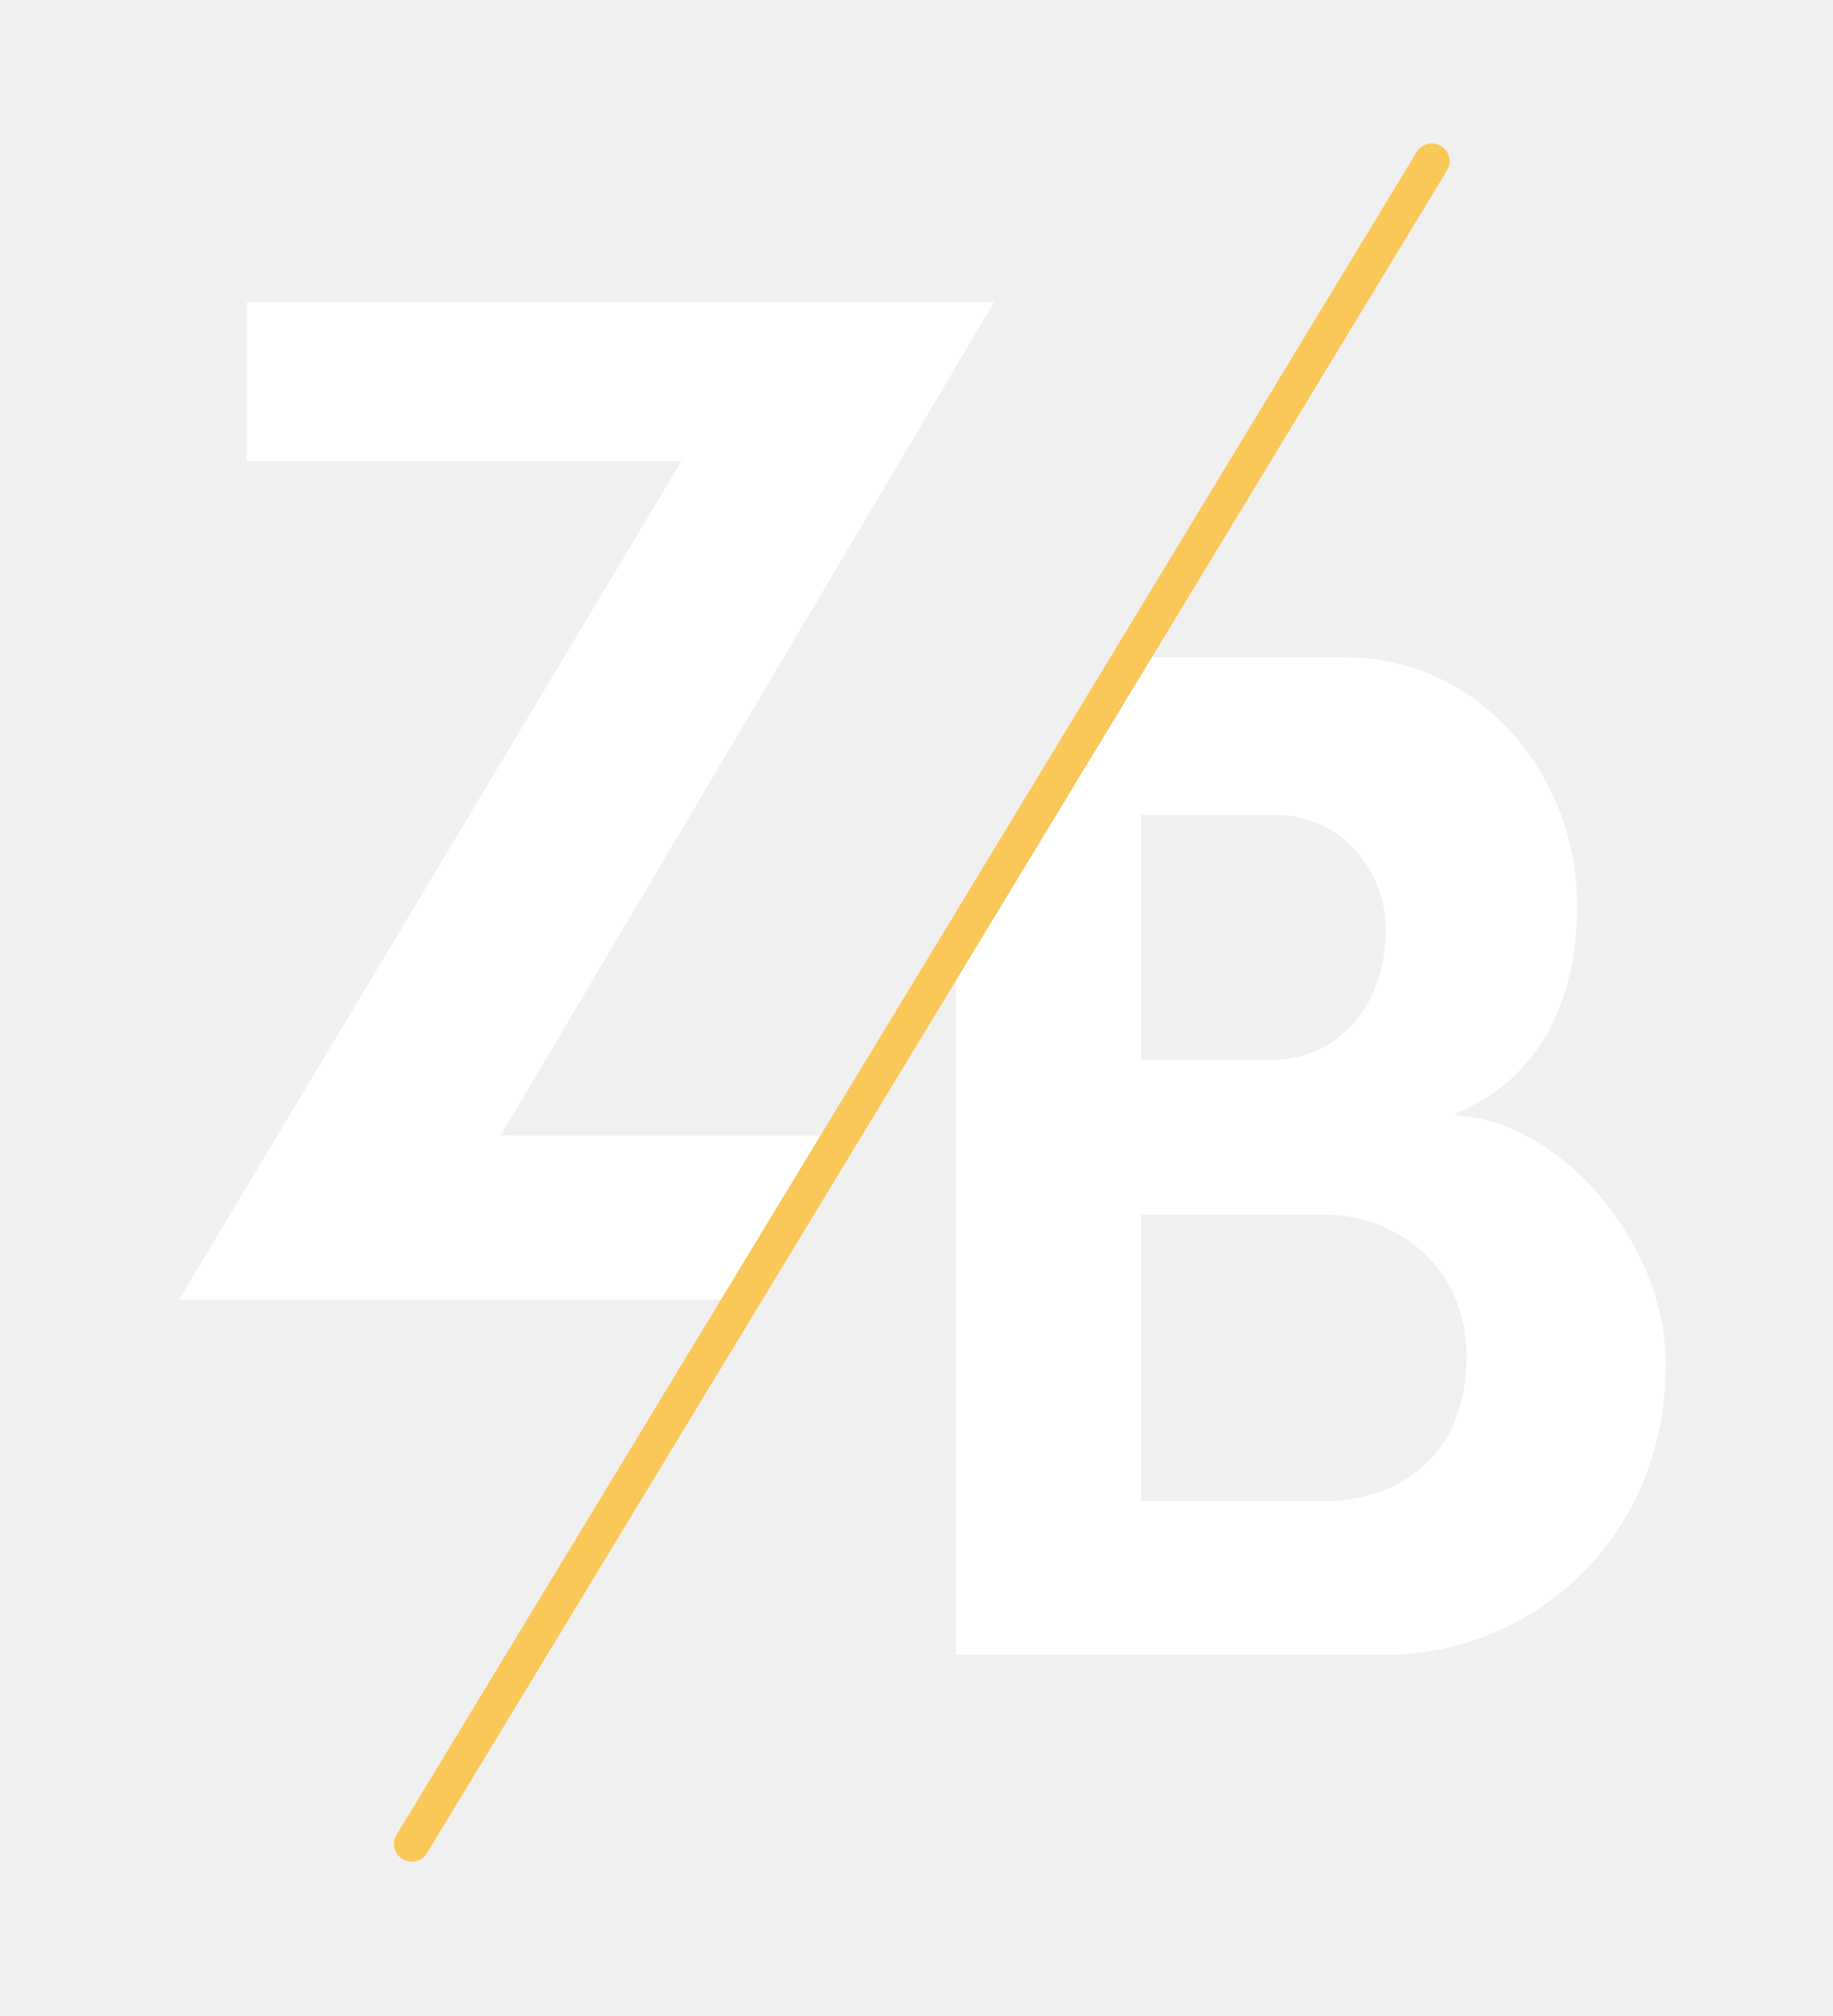
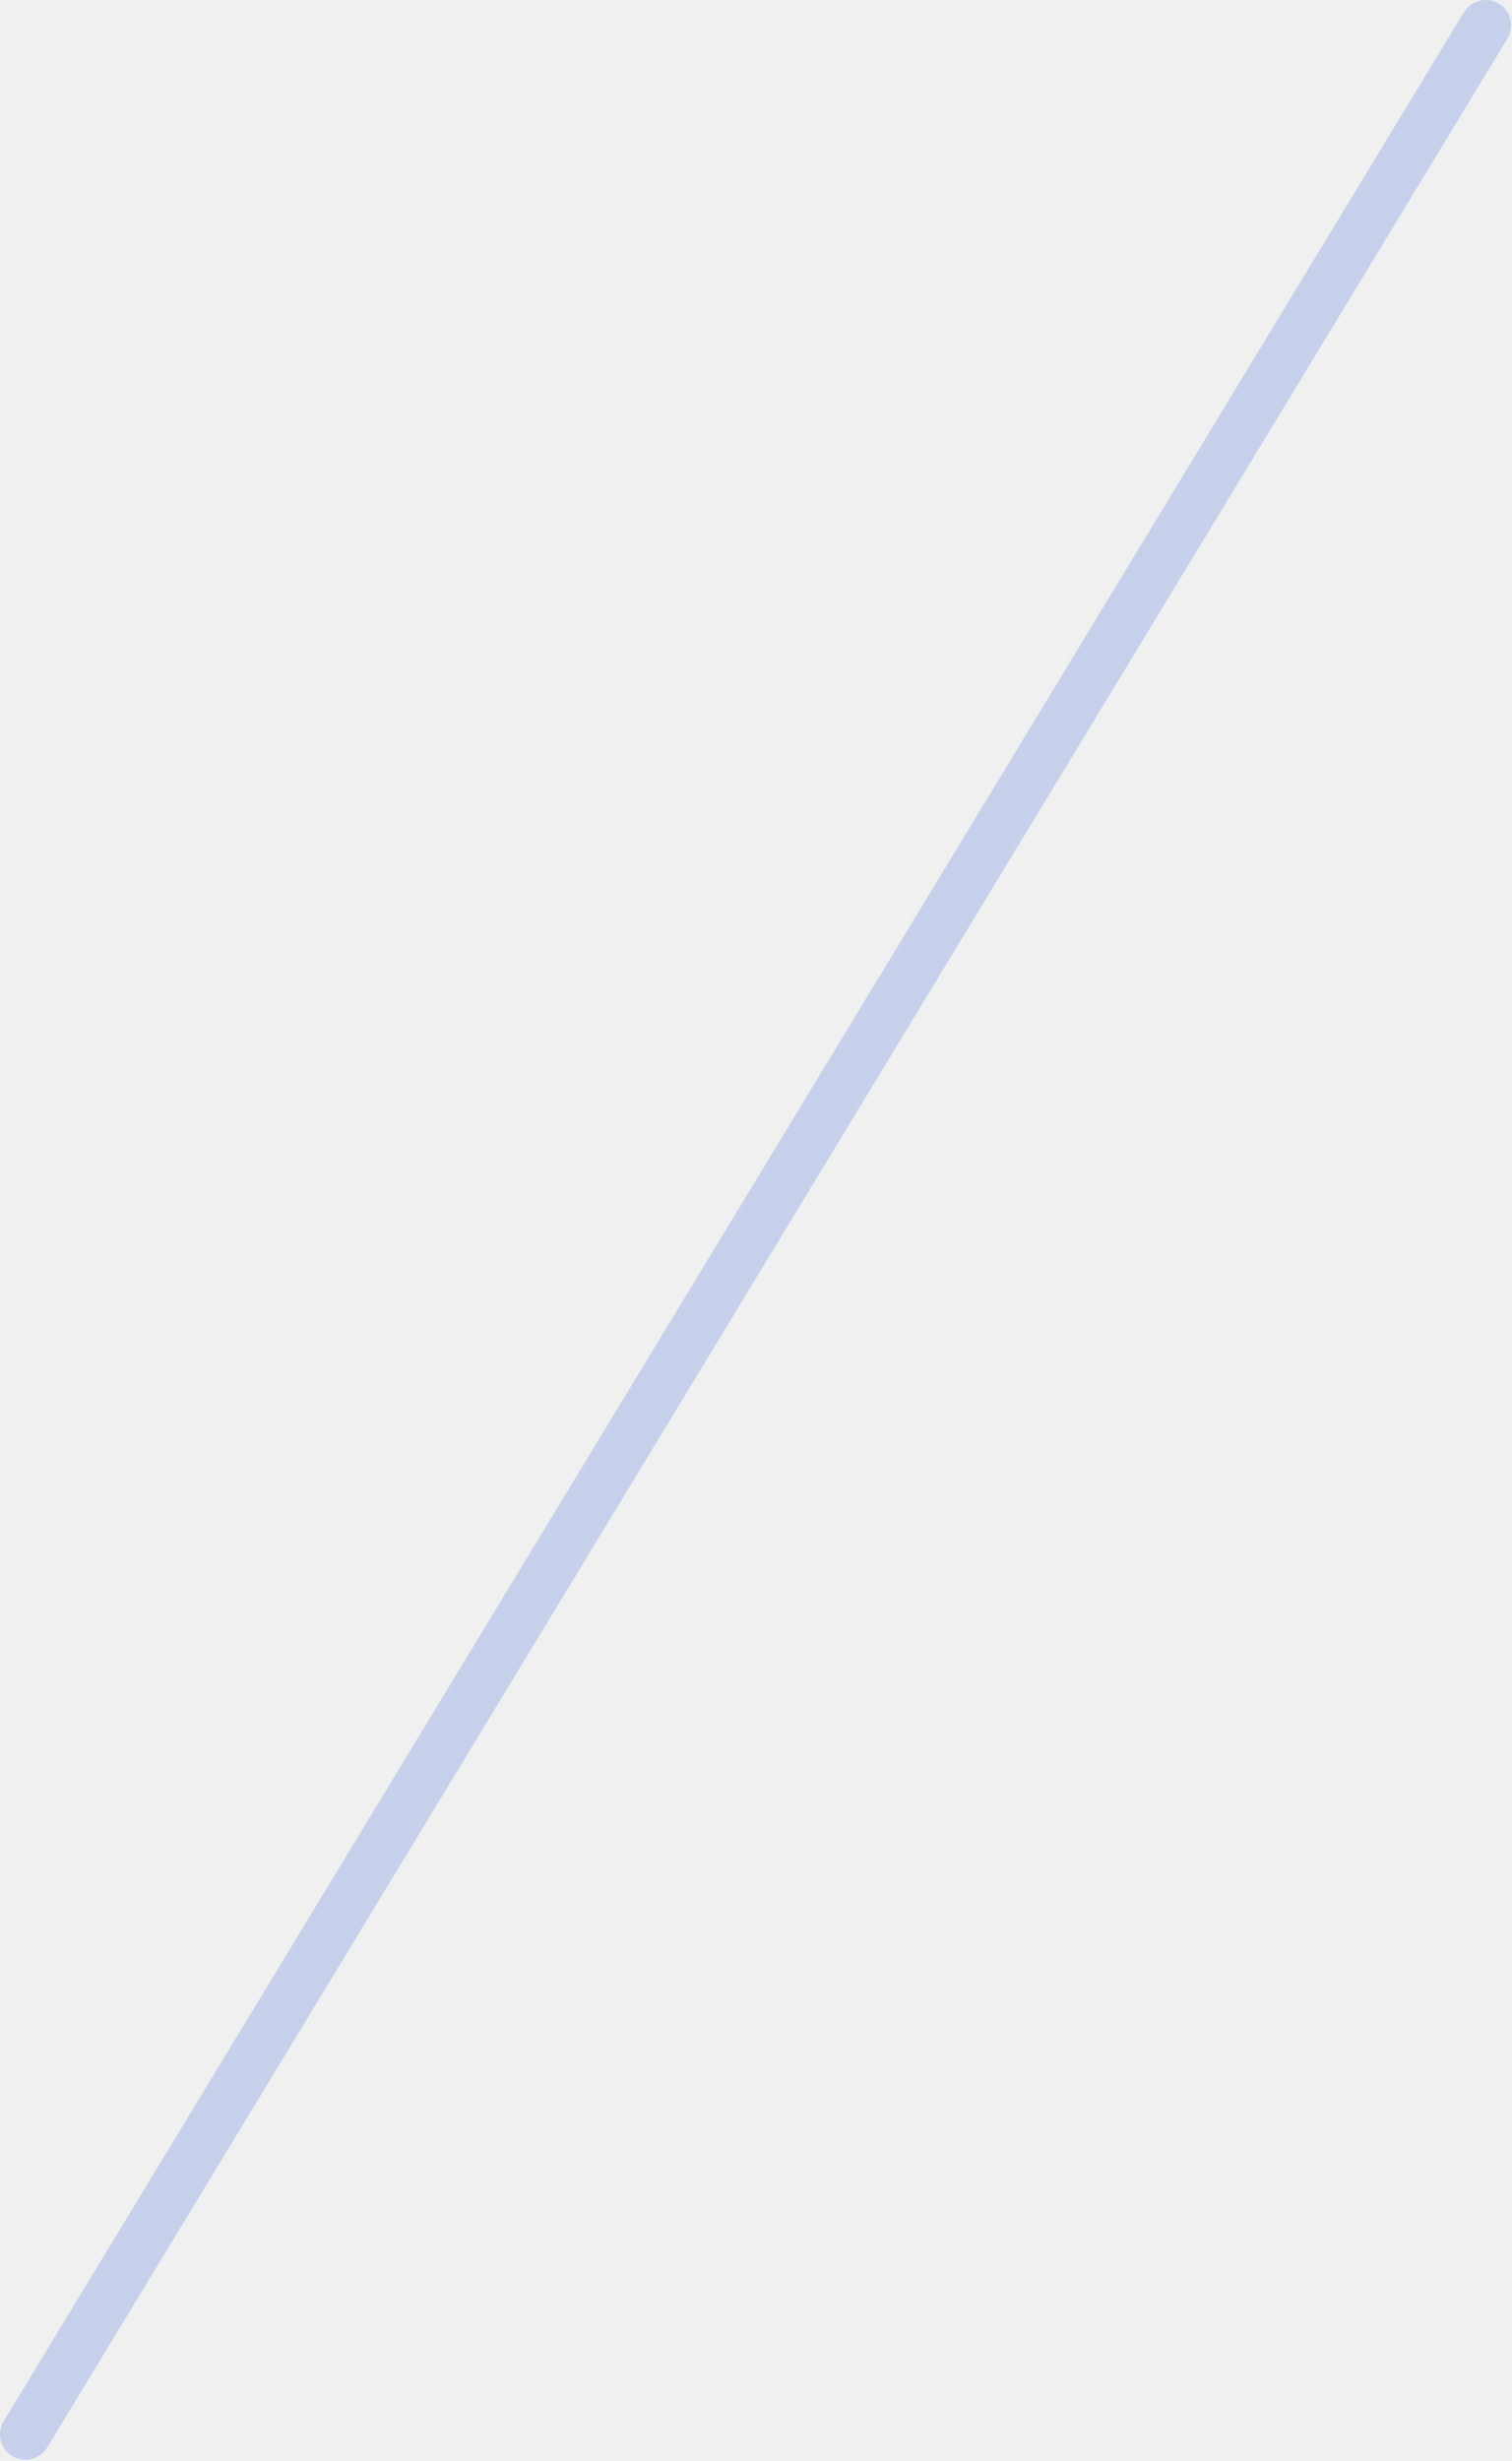
- <svg xmlns="http://www.w3.org/2000/svg" width="100%" height="100%" viewBox="0 0 1500 1650" version="1.1" xml:space="preserve" style="fill-rule:evenodd;clip-rule:evenodd;stroke-linejoin:round;stroke-miterlimit:2;">
-   <g id="Layer-1" transform="matrix(4.16667,0,0,4.16667,0,0)">
-     <g transform="matrix(1,0,0,1,145.752,59.3723)">
-       <path d="M0,195.916L19.686,163.689L-47.431,163.689L49.501,0L-97.305,0L-97.305,31.206L-11.877,31.206L-110.604,195.916L0,195.916Z" style="fill:white;fill-rule:nonzero;" />
-     </g>
-     <g transform="matrix(1,0,0,1,224.104,159.317)">
-       <path d="M0,135.554L0,79.286L36.317,79.286C49.107,79.286 63.94,88.493 63.94,107.164C63.94,127.369 49.875,135.554 36.062,135.554L0,135.554ZM0,0.767L26.603,0.767C39.133,0.767 48.085,11.509 48.085,23.274C48.085,38.618 38.365,48.85 25.834,48.85L0,48.85L0,0.767ZM103.073,108.7C103.073,83.633 81.082,60.359 61.897,59.848L61.897,59.336C78.266,52.687 85.683,37.086 85.683,18.671C85.683,-7.928 65.73,-30.181 40.414,-30.181L-1.669,-30.181L-36.316,26.65L-36.316,165.735L48.085,165.735C76.222,165.735 103.073,143.484 103.073,108.7" style="fill:white;fill-rule:nonzero;" />
-     </g>
-     <g transform="matrix(1,0,0,1,80.8761,27.6866)">
-       <path d="M0,338.006C-0.613,338.006 -1.24,337.842 -1.803,337.501C-3.452,336.502 -3.979,334.359 -2.979,332.71L197.385,2.171C198.385,0.531 200.528,0 202.177,0.995C203.825,1.994 204.353,4.138 203.354,5.786L2.989,336.325C2.33,337.406 1.181,338.006 0,338.006" style="fill:rgb(250,200,89);fill-rule:nonzero;" />
+ <svg xmlns="http://www.w3.org/2000/svg" width="100%" height="100%" viewBox="0 0 864 1407" version="1.1" xml:space="preserve" style="fill-rule:evenodd;clip-rule:evenodd;stroke-linejoin:round;stroke-miterlimit:2;">
+   <g transform="matrix(1,0,0,1,-322.461,-117.415)">
+     <g transform="matrix(4.16667,0,0,4.16667,0,0)">
+       <g transform="matrix(1,0,0,1,80.8761,27.6866)">
+         <path d="M0,338.006C-0.613,338.006 -1.24,337.842 -1.803,337.501C-3.452,336.502 -3.979,334.359 -2.979,332.71L197.385,2.171C198.385,0.531 200.528,0 202.177,0.995C203.825,1.994 204.353,4.138 203.354,5.786L2.989,336.325C2.33,337.406 1.181,338.006 0,338.006" style="fill:rgb(198,208,235);fill-rule:nonzero;" />
+       </g>
    </g>
  </g>
</svg>
